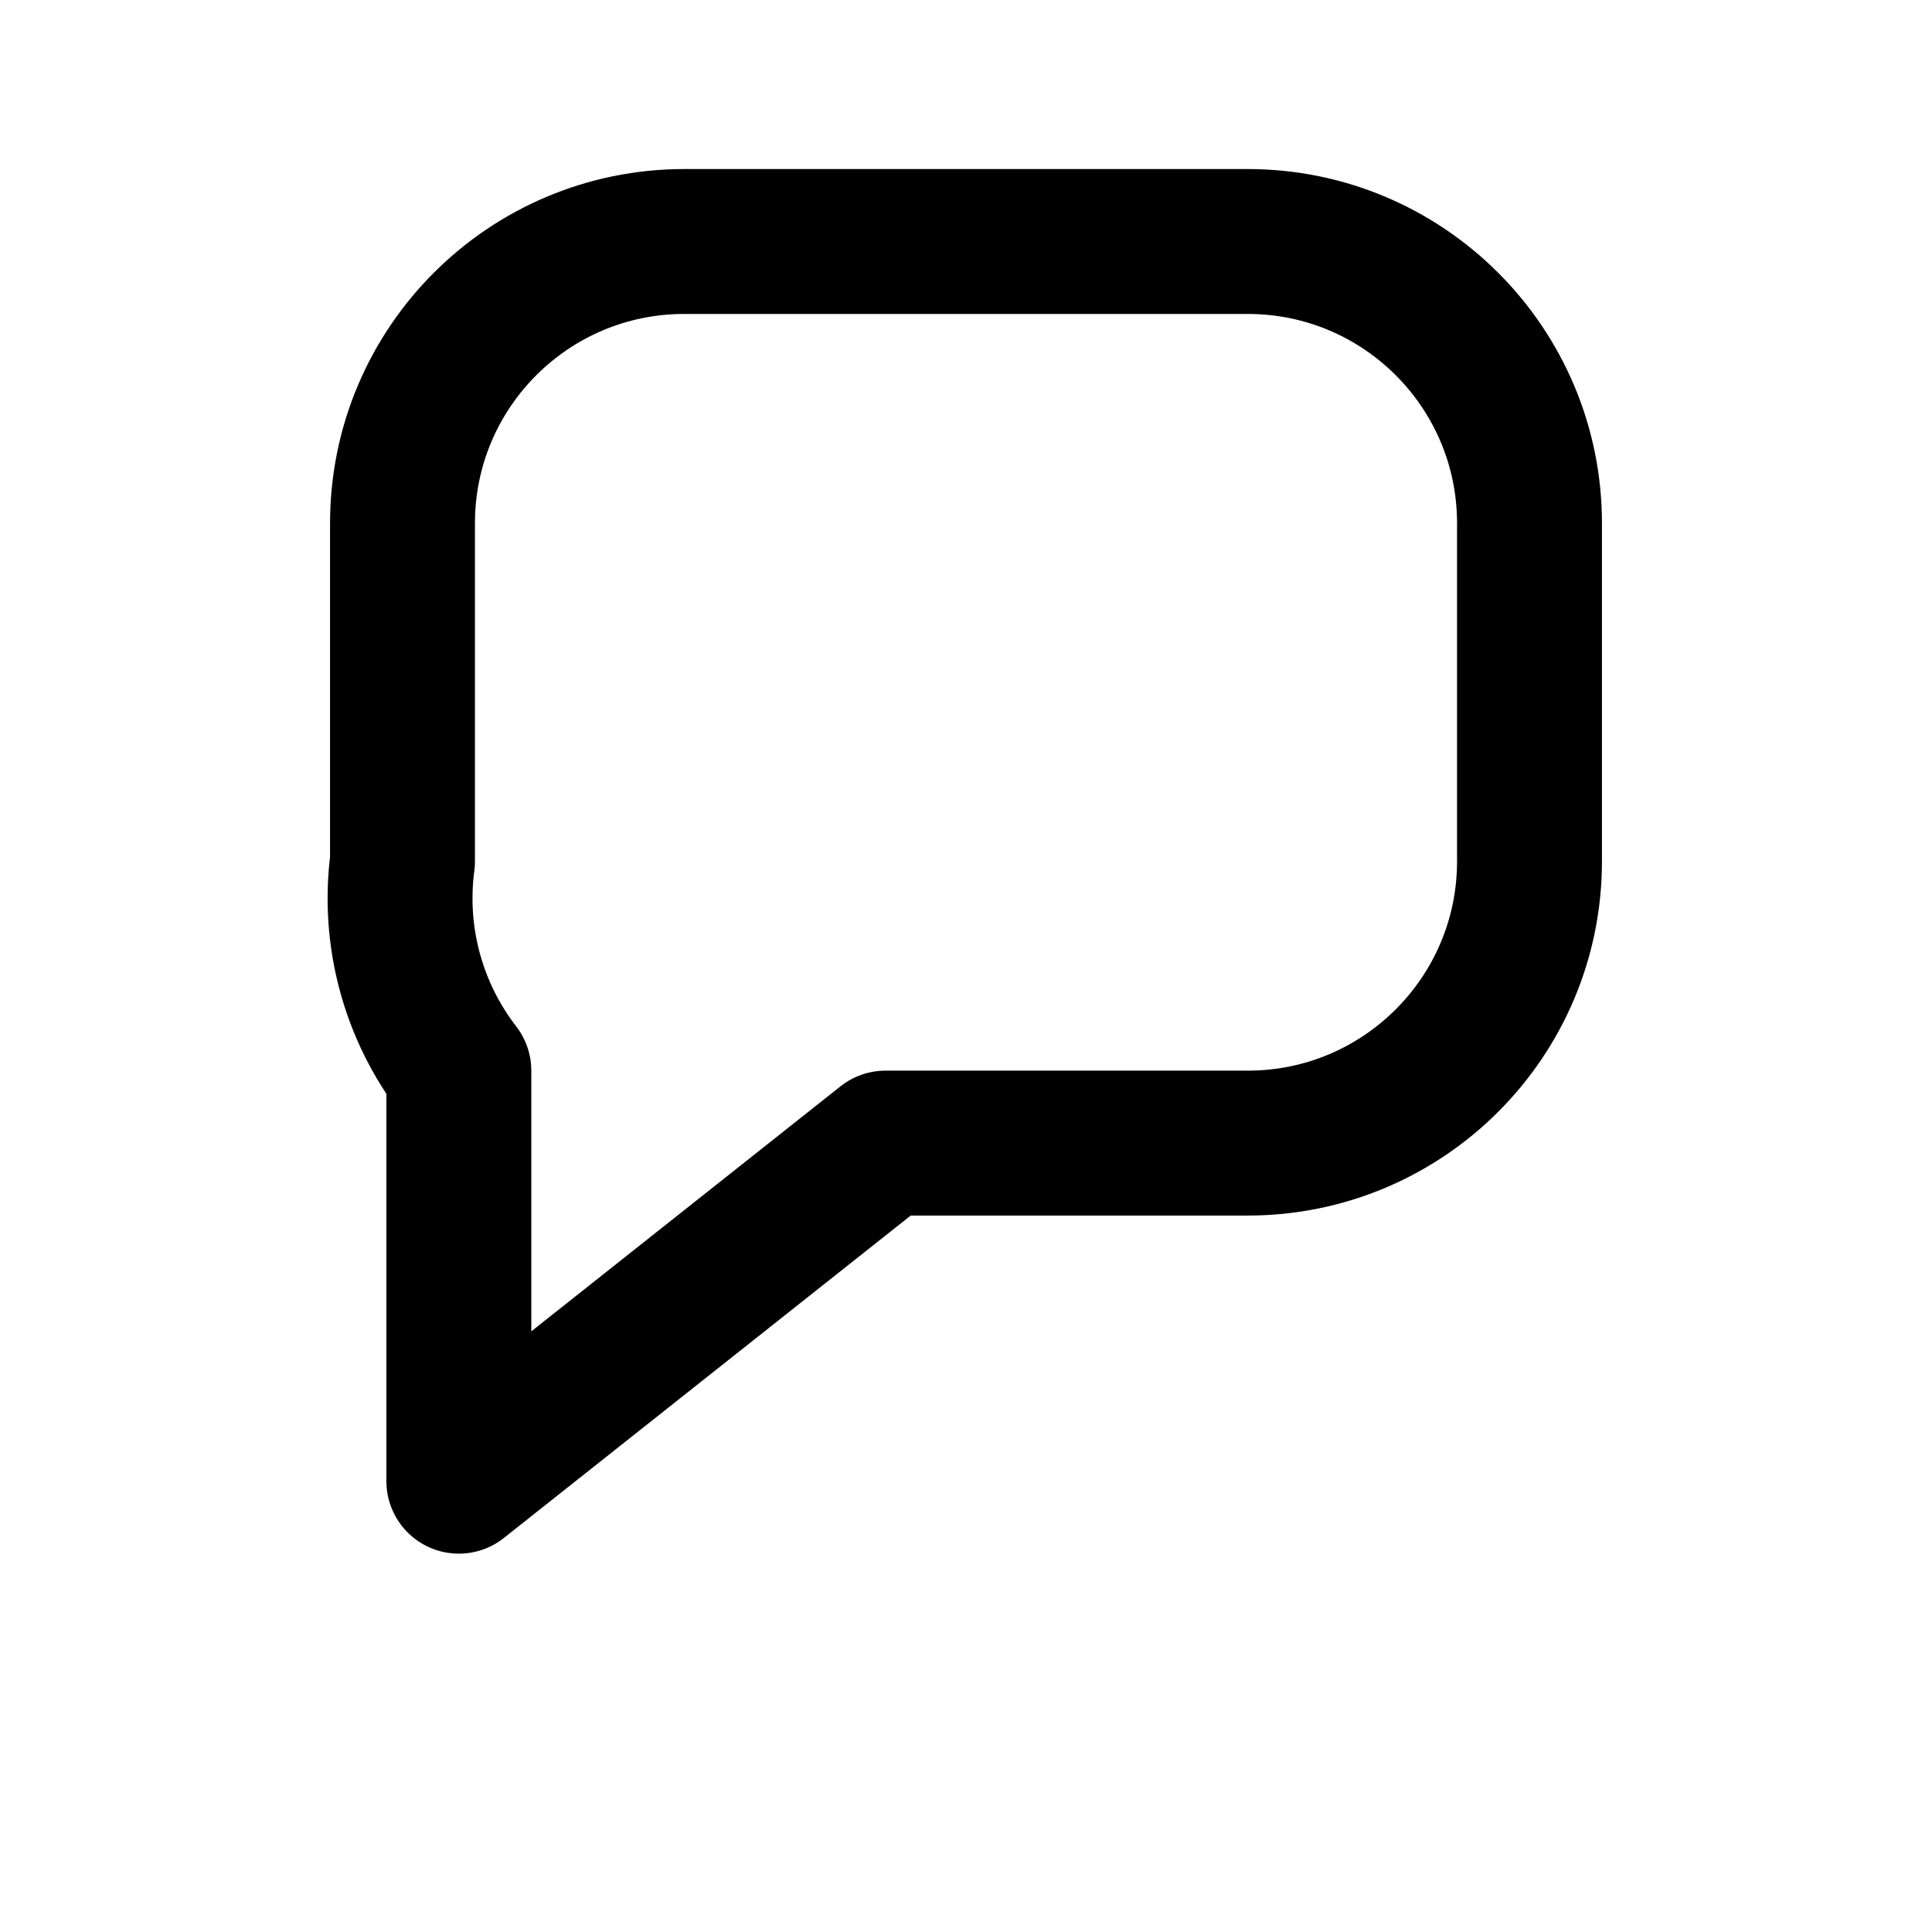
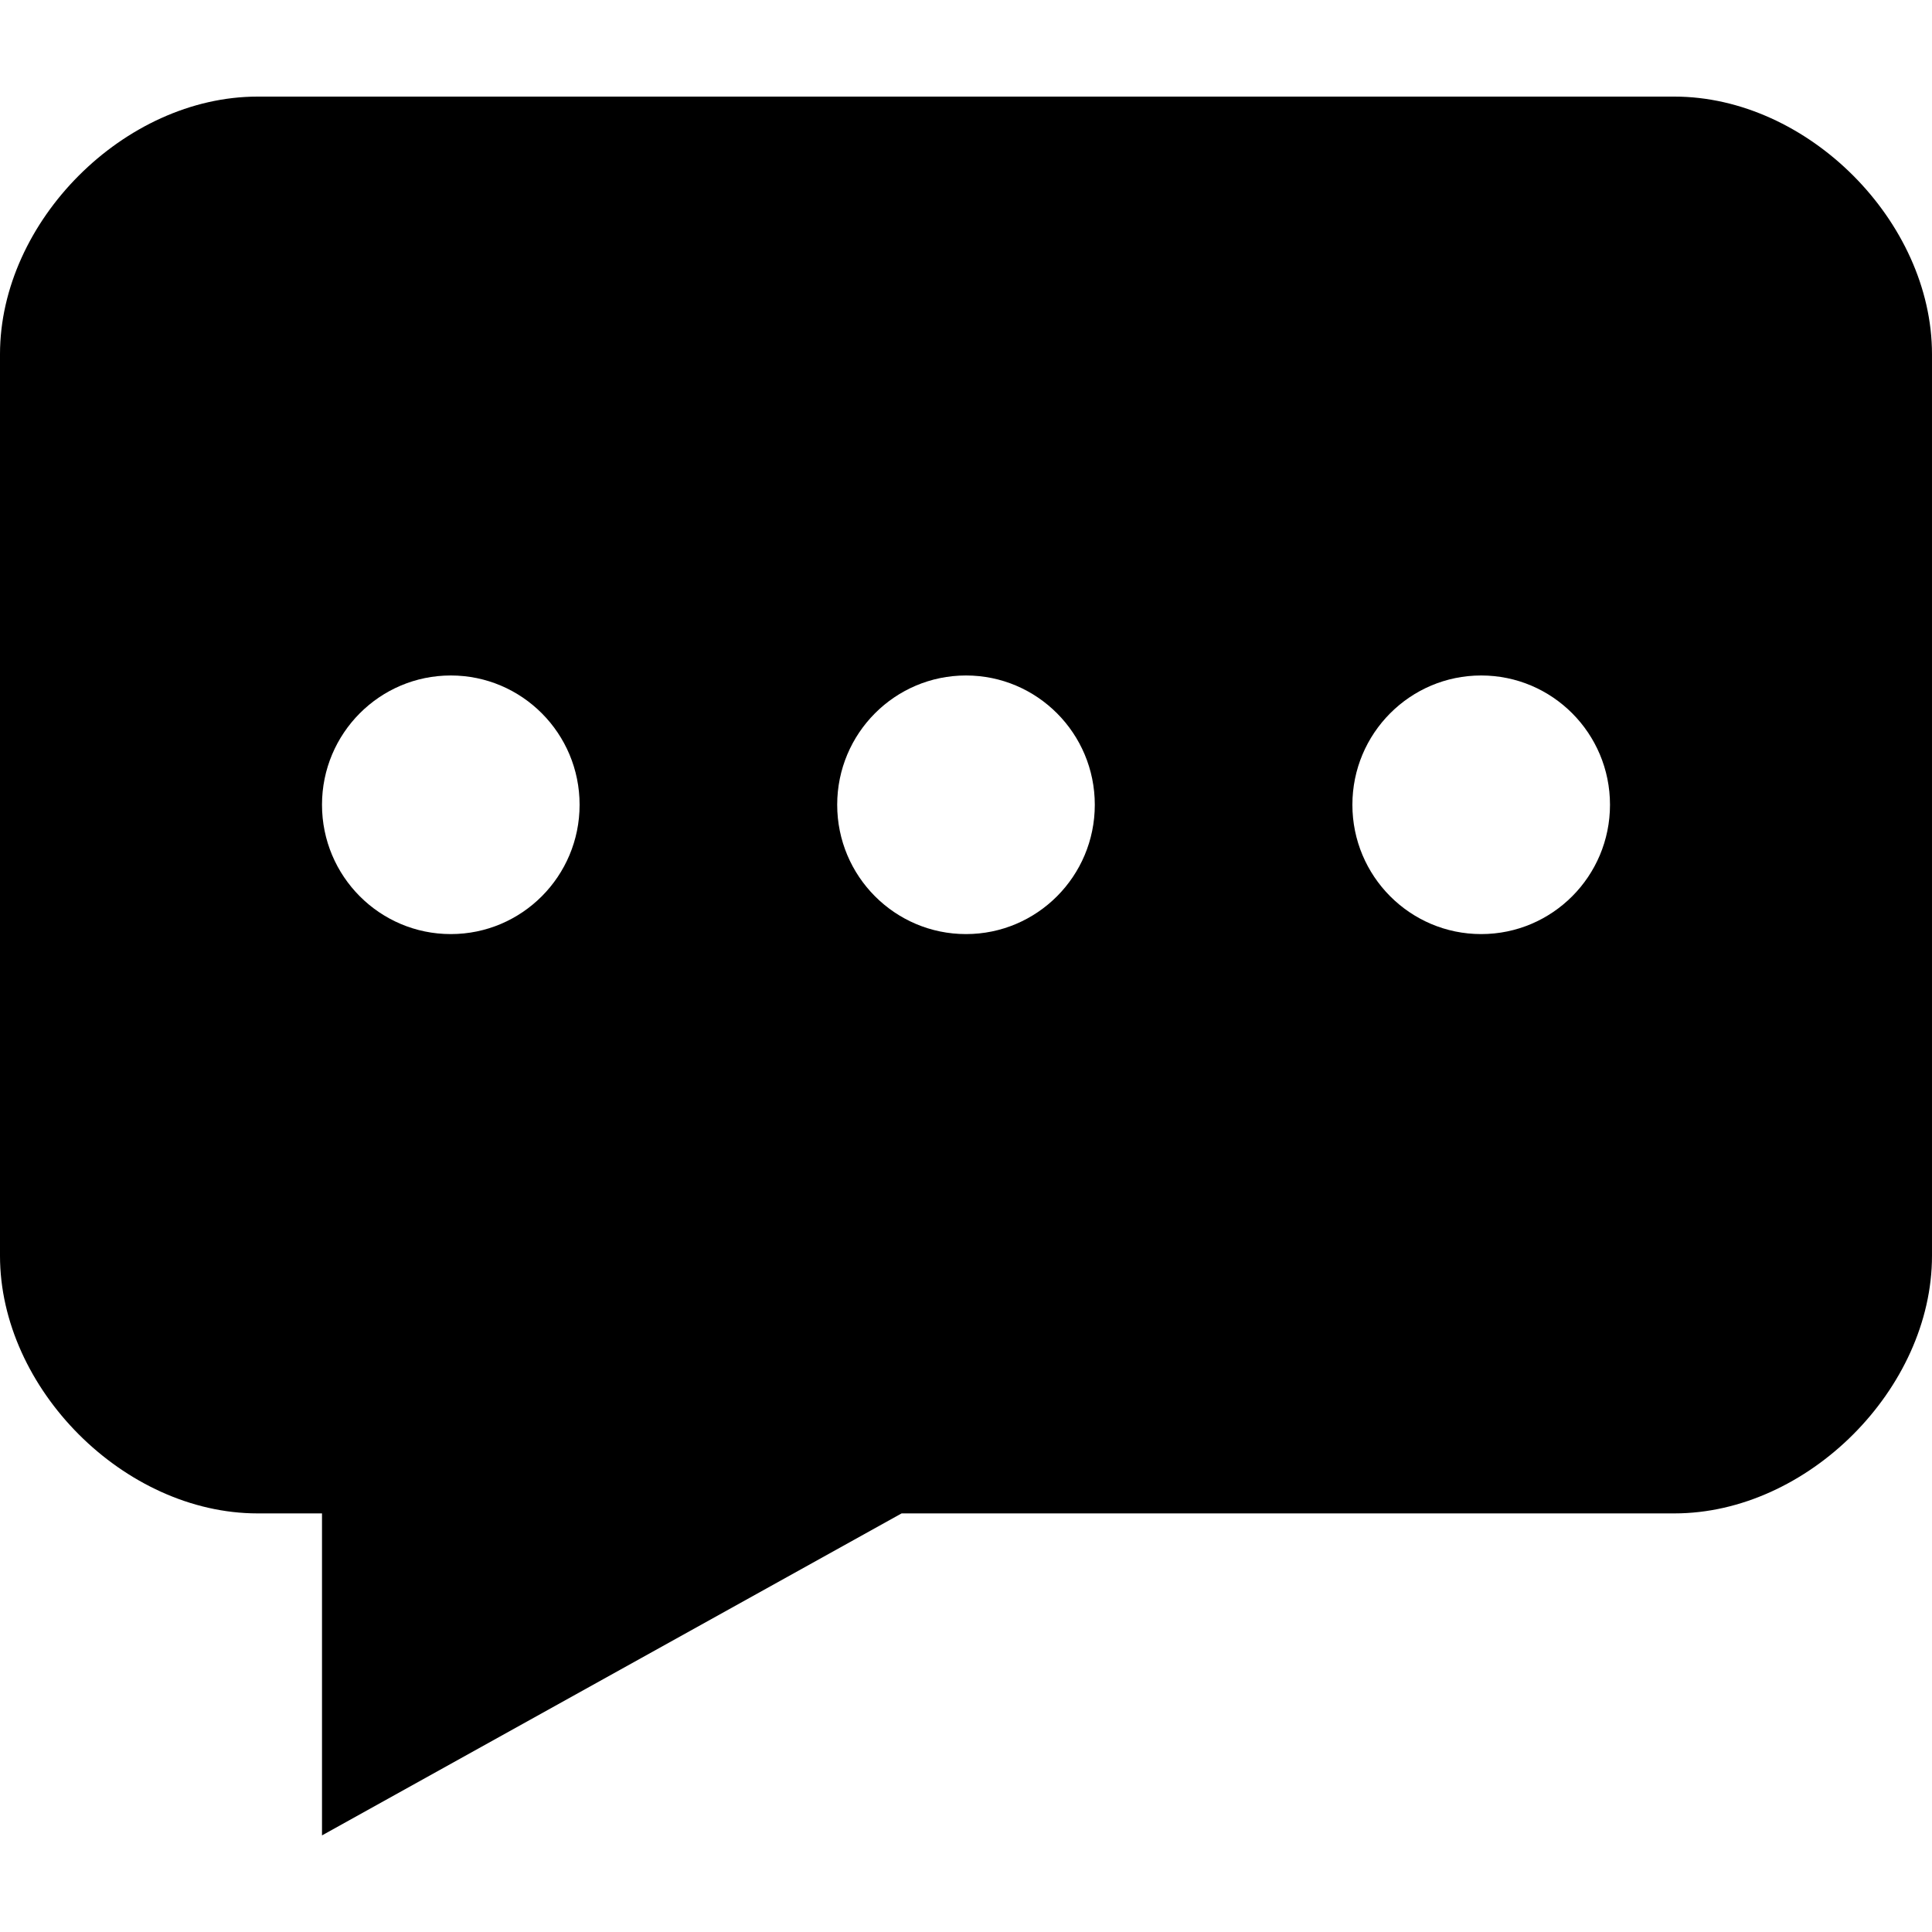
- <svg xmlns="http://www.w3.org/2000/svg" viewBox="0 0 24 24" fill="none" stroke="currentColor" stroke-width="1.8" stroke-linecap="round" stroke-linejoin="round">
-   <path d="M5 6.5A3.5 3.5 0 0 1 8.5 3h7A3.5 3.5 0 0 1 19 6.5v4.2a3.5 3.5 0 0 1-3.5 3.5H11l-5.3 4.2v-5.1A3.5 3.5 0 0 1 5 10.7V6.5Z" />
+ <svg xmlns="http://www.w3.org/2000/svg" viewBox="0 0 268.476 268.476" fill="#000">
+   <path fill-rule="evenodd" clip-rule="evenodd" d="M232.68,13.424H35.797C17.262,13.424,0,30.768,0,49.22v125.289c0,18.453,17.262,35.797,35.797,35.797h8.949v44.746l80.543-44.746h107.39c18.534,0,35.796-17.345,35.796-35.797V49.22C268.476,30.768,251.214,13.424,232.68,13.424z M62.644,129.803c-9.885,0-17.898-8.044-17.898-17.969c0-9.923,8.013-17.968,17.898-17.968c9.884,0,17.898,8.045,17.898,17.968C80.542,121.759,72.529,129.803,62.644,129.803z M134.238,129.803c-9.885,0-17.899-8.044-17.899-17.969c0-9.923,8.014-17.968,17.899-17.968c9.885,0,17.898,8.045,17.898,17.968C152.136,121.759,144.122,129.803,134.238,129.803z M205.831,129.803c-9.885,0-17.899-8.044-17.899-17.969c0-9.923,8.014-17.968,17.899-17.968s17.898,8.045,17.898,17.968C223.73,121.759,215.717,129.803,205.831,129.803z" />
</svg>
